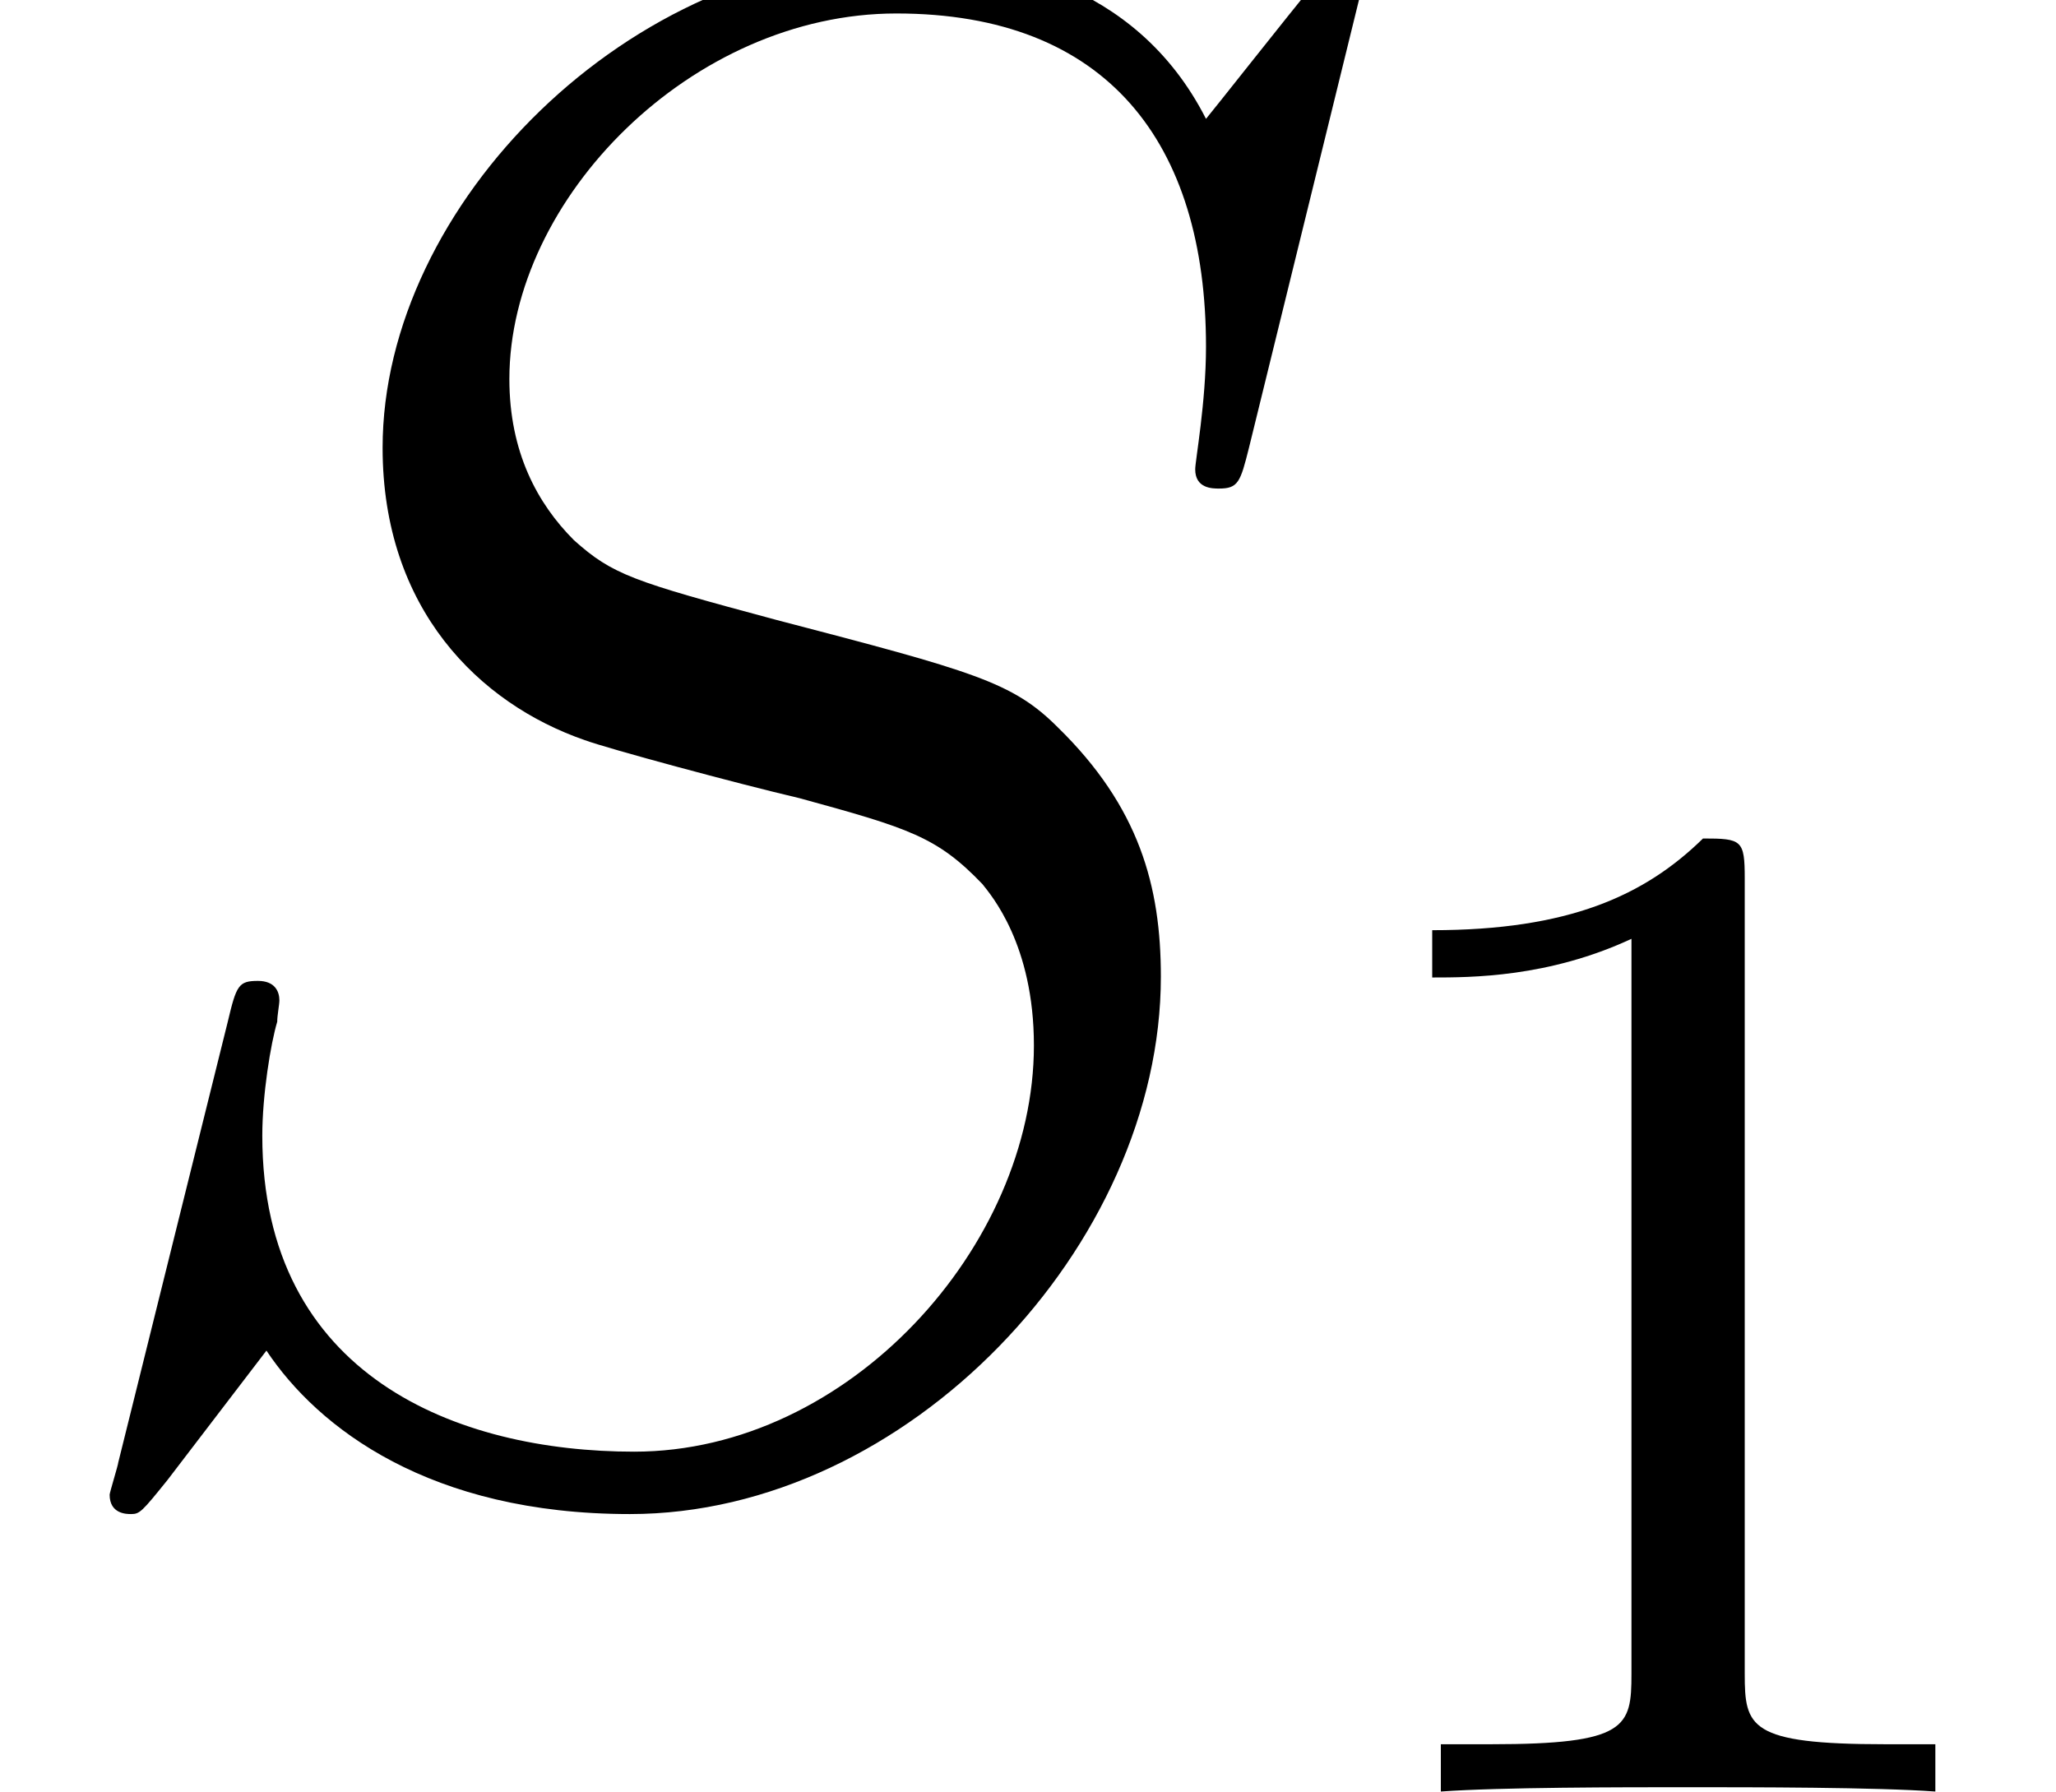
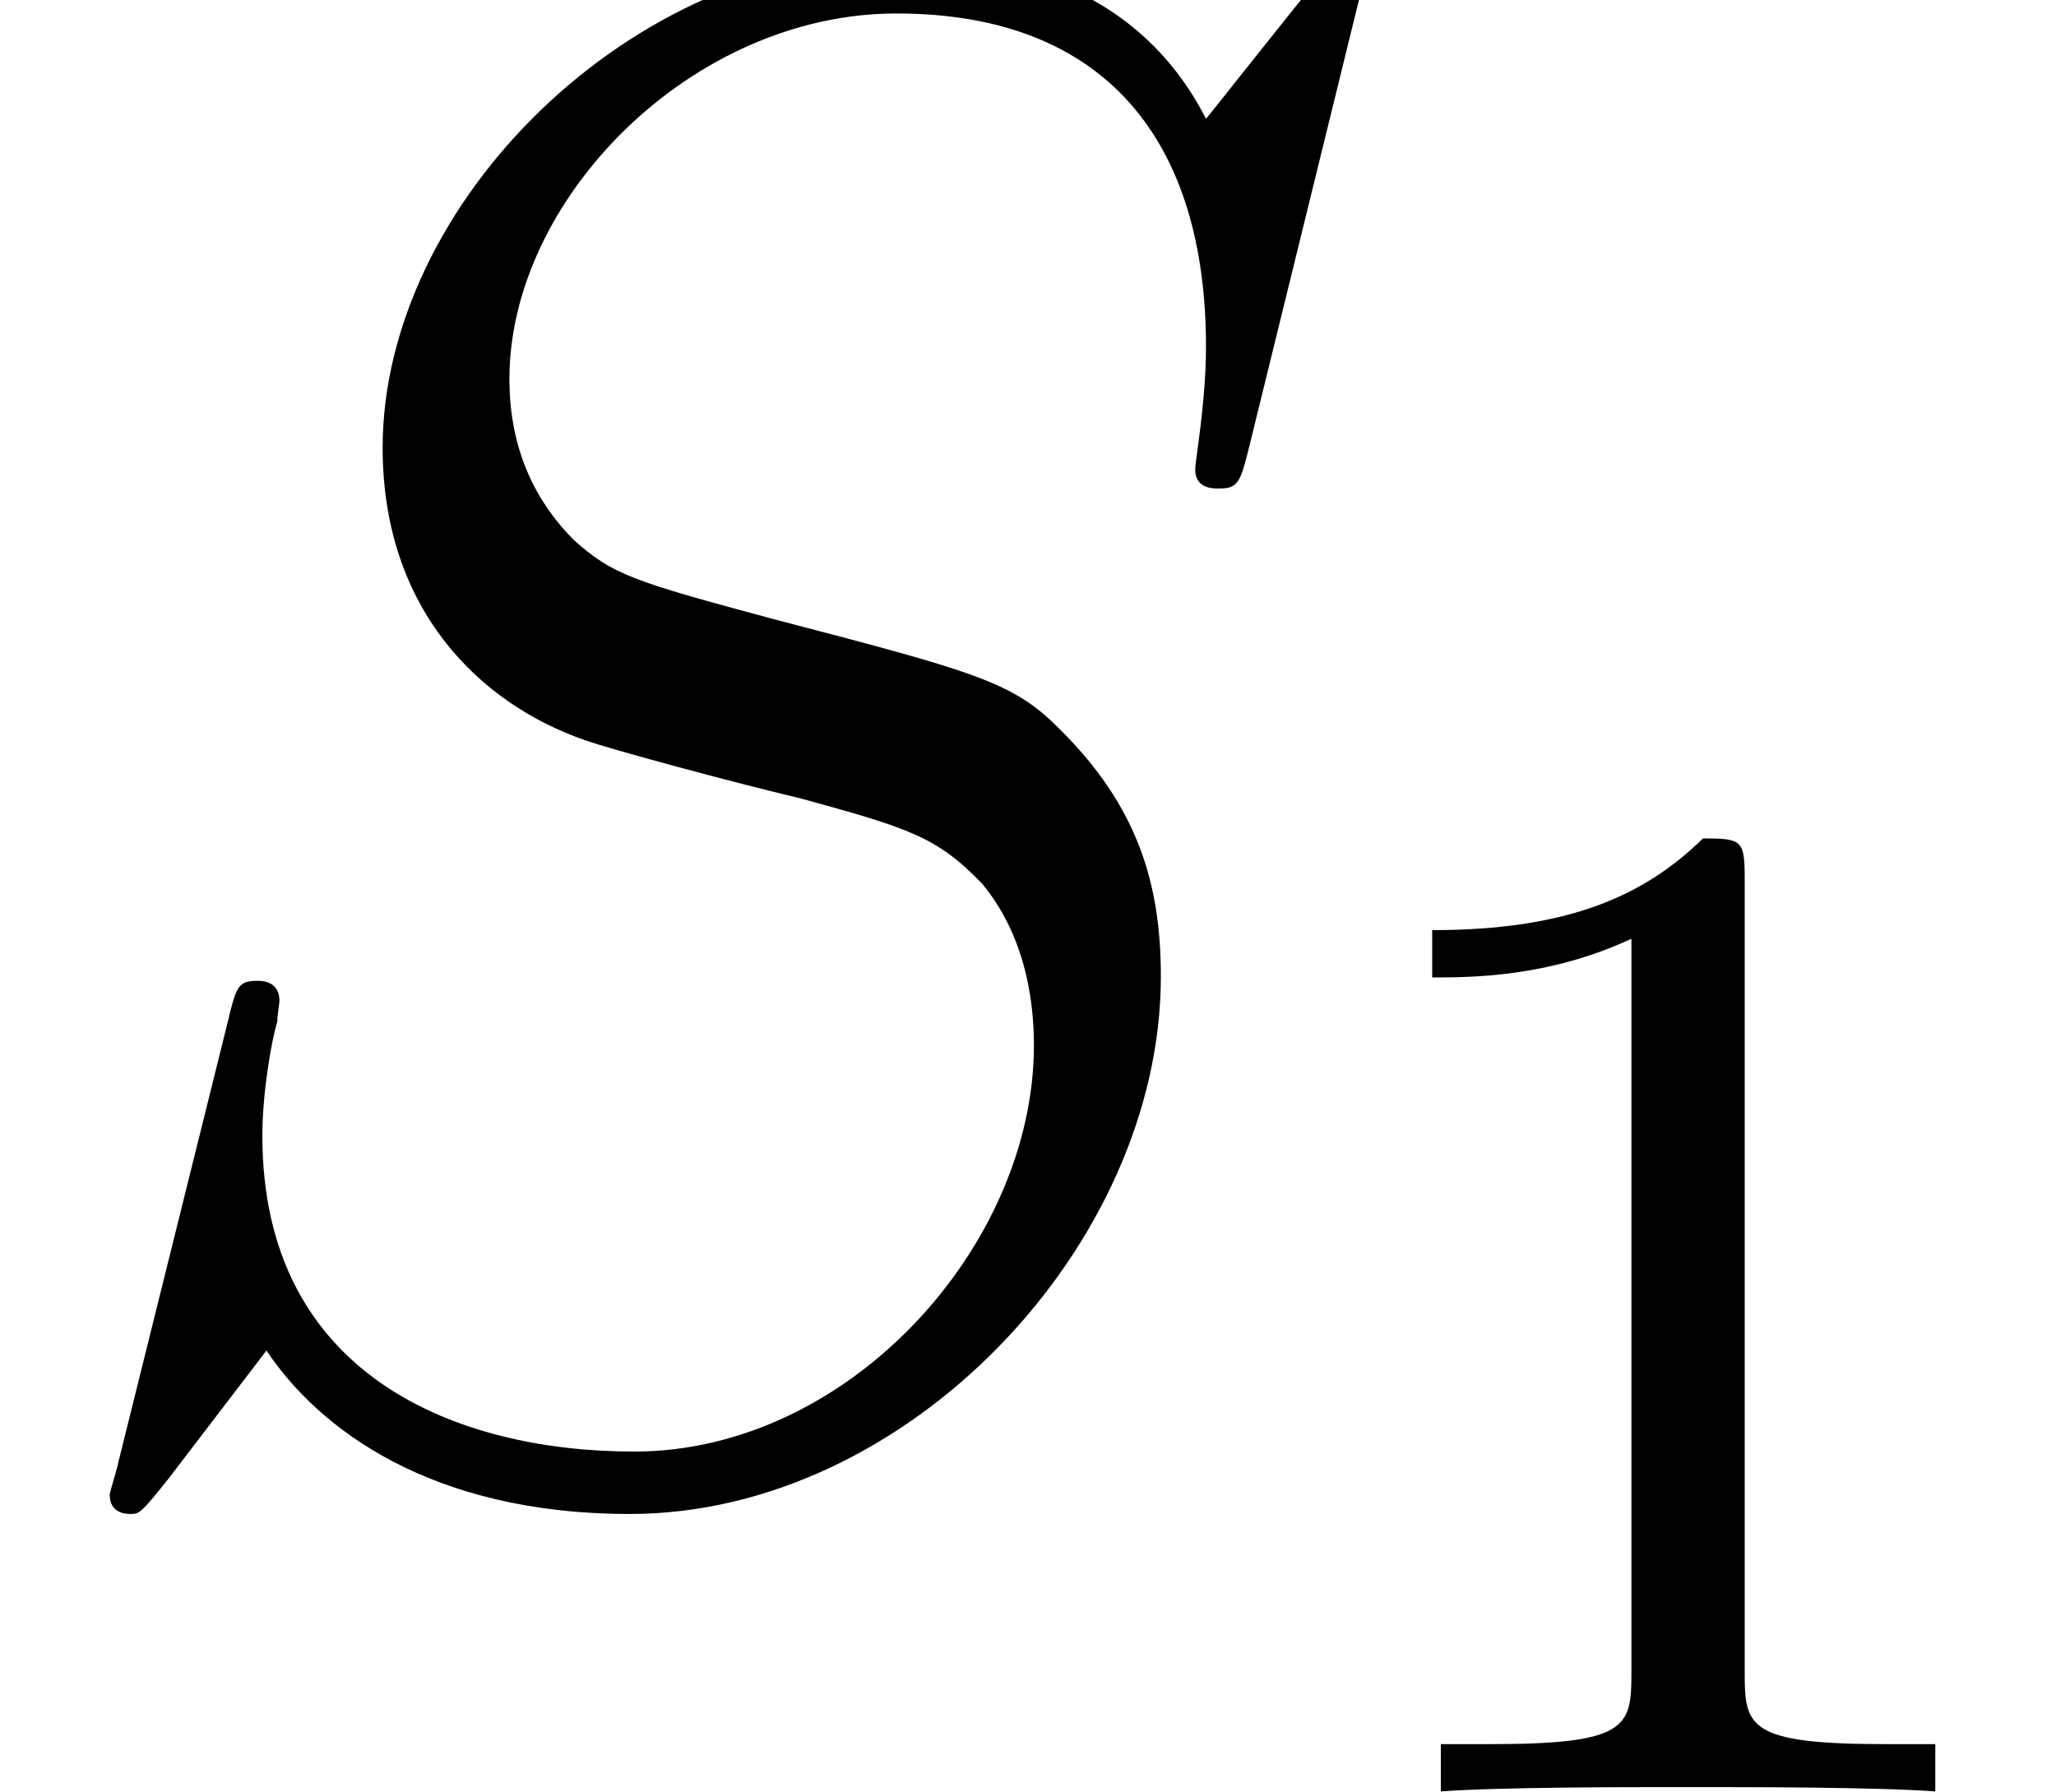
- <svg xmlns="http://www.w3.org/2000/svg" xmlns:xlink="http://www.w3.org/1999/xlink" version="1.1" width="12.92pt" height="11.258pt" viewBox="-.239 -.244 12.92 11.258">
+ <svg xmlns="http://www.w3.org/2000/svg" xmlns:xlink="http://www.w3.org/1999/xlink" width="17.227" height="15.01" version="1.1" viewBox="-0.239 -0.244 12.92 11.258">
  <defs>
    <path id="g1-49" d="M2.503-5.077C2.503-5.292 2.487-5.3 2.271-5.3C1.945-4.981 1.522-4.79 .765-4.79V-4.527C.98-4.527 1.411-4.527 1.873-4.742V-.654C1.873-.359 1.849-.263 1.092-.263H.813V0C1.14-.024 1.825-.024 2.184-.024S3.236-.024 3.563 0V-.263H3.284C2.527-.263 2.503-.359 2.503-.654V-5.077Z" />
    <path id="g0-83" d="M7.592-8.309C7.592-8.416 7.508-8.416 7.484-8.416C7.436-8.416 7.424-8.404 7.281-8.225C7.209-8.141 6.719-7.52 6.707-7.508C6.312-8.285 5.523-8.416 5.021-8.416C3.503-8.416 2.128-7.03 2.128-5.679C2.128-4.782 2.666-4.256 3.252-4.053C3.383-4.005 4.089-3.814 4.447-3.73C5.057-3.563 5.212-3.515 5.464-3.252C5.511-3.192 5.75-2.917 5.75-2.355C5.75-1.243 4.722-.096 3.527-.096C2.546-.096 1.459-.514 1.459-1.853C1.459-2.08 1.506-2.367 1.542-2.487C1.542-2.523 1.554-2.582 1.554-2.606C1.554-2.654 1.53-2.714 1.435-2.714C1.327-2.714 1.315-2.69 1.267-2.487L.658-.036C.658-.024 .61 .132 .61 .143C.61 .251 .705 .251 .729 .251C.777 .251 .789 .239 .933 .06L1.482-.658C1.769-.227 2.391 .251 3.503 .251C5.045 .251 6.456-1.243 6.456-2.738C6.456-3.24 6.336-3.682 5.882-4.125C5.631-4.376 5.416-4.435 4.316-4.722C3.515-4.937 3.407-4.973 3.192-5.165C2.989-5.368 2.833-5.655 2.833-6.061C2.833-7.066 3.85-8.094 4.985-8.094C6.157-8.094 6.707-7.376 6.707-6.241C6.707-5.93 6.647-5.607 6.647-5.559C6.647-5.452 6.743-5.452 6.779-5.452C6.886-5.452 6.898-5.487 6.946-5.679L7.592-8.309Z" />
  </defs>
  <g id="page1" transform="matrix(1.13 0 0 1.13 -63.98604 -65.314)">
    <use x="56.413" y="65.753" xlink:href="#g0-83" />
    <use x="63.613" y="67.547" xlink:href="#g1-49" />
  </g>
</svg>
